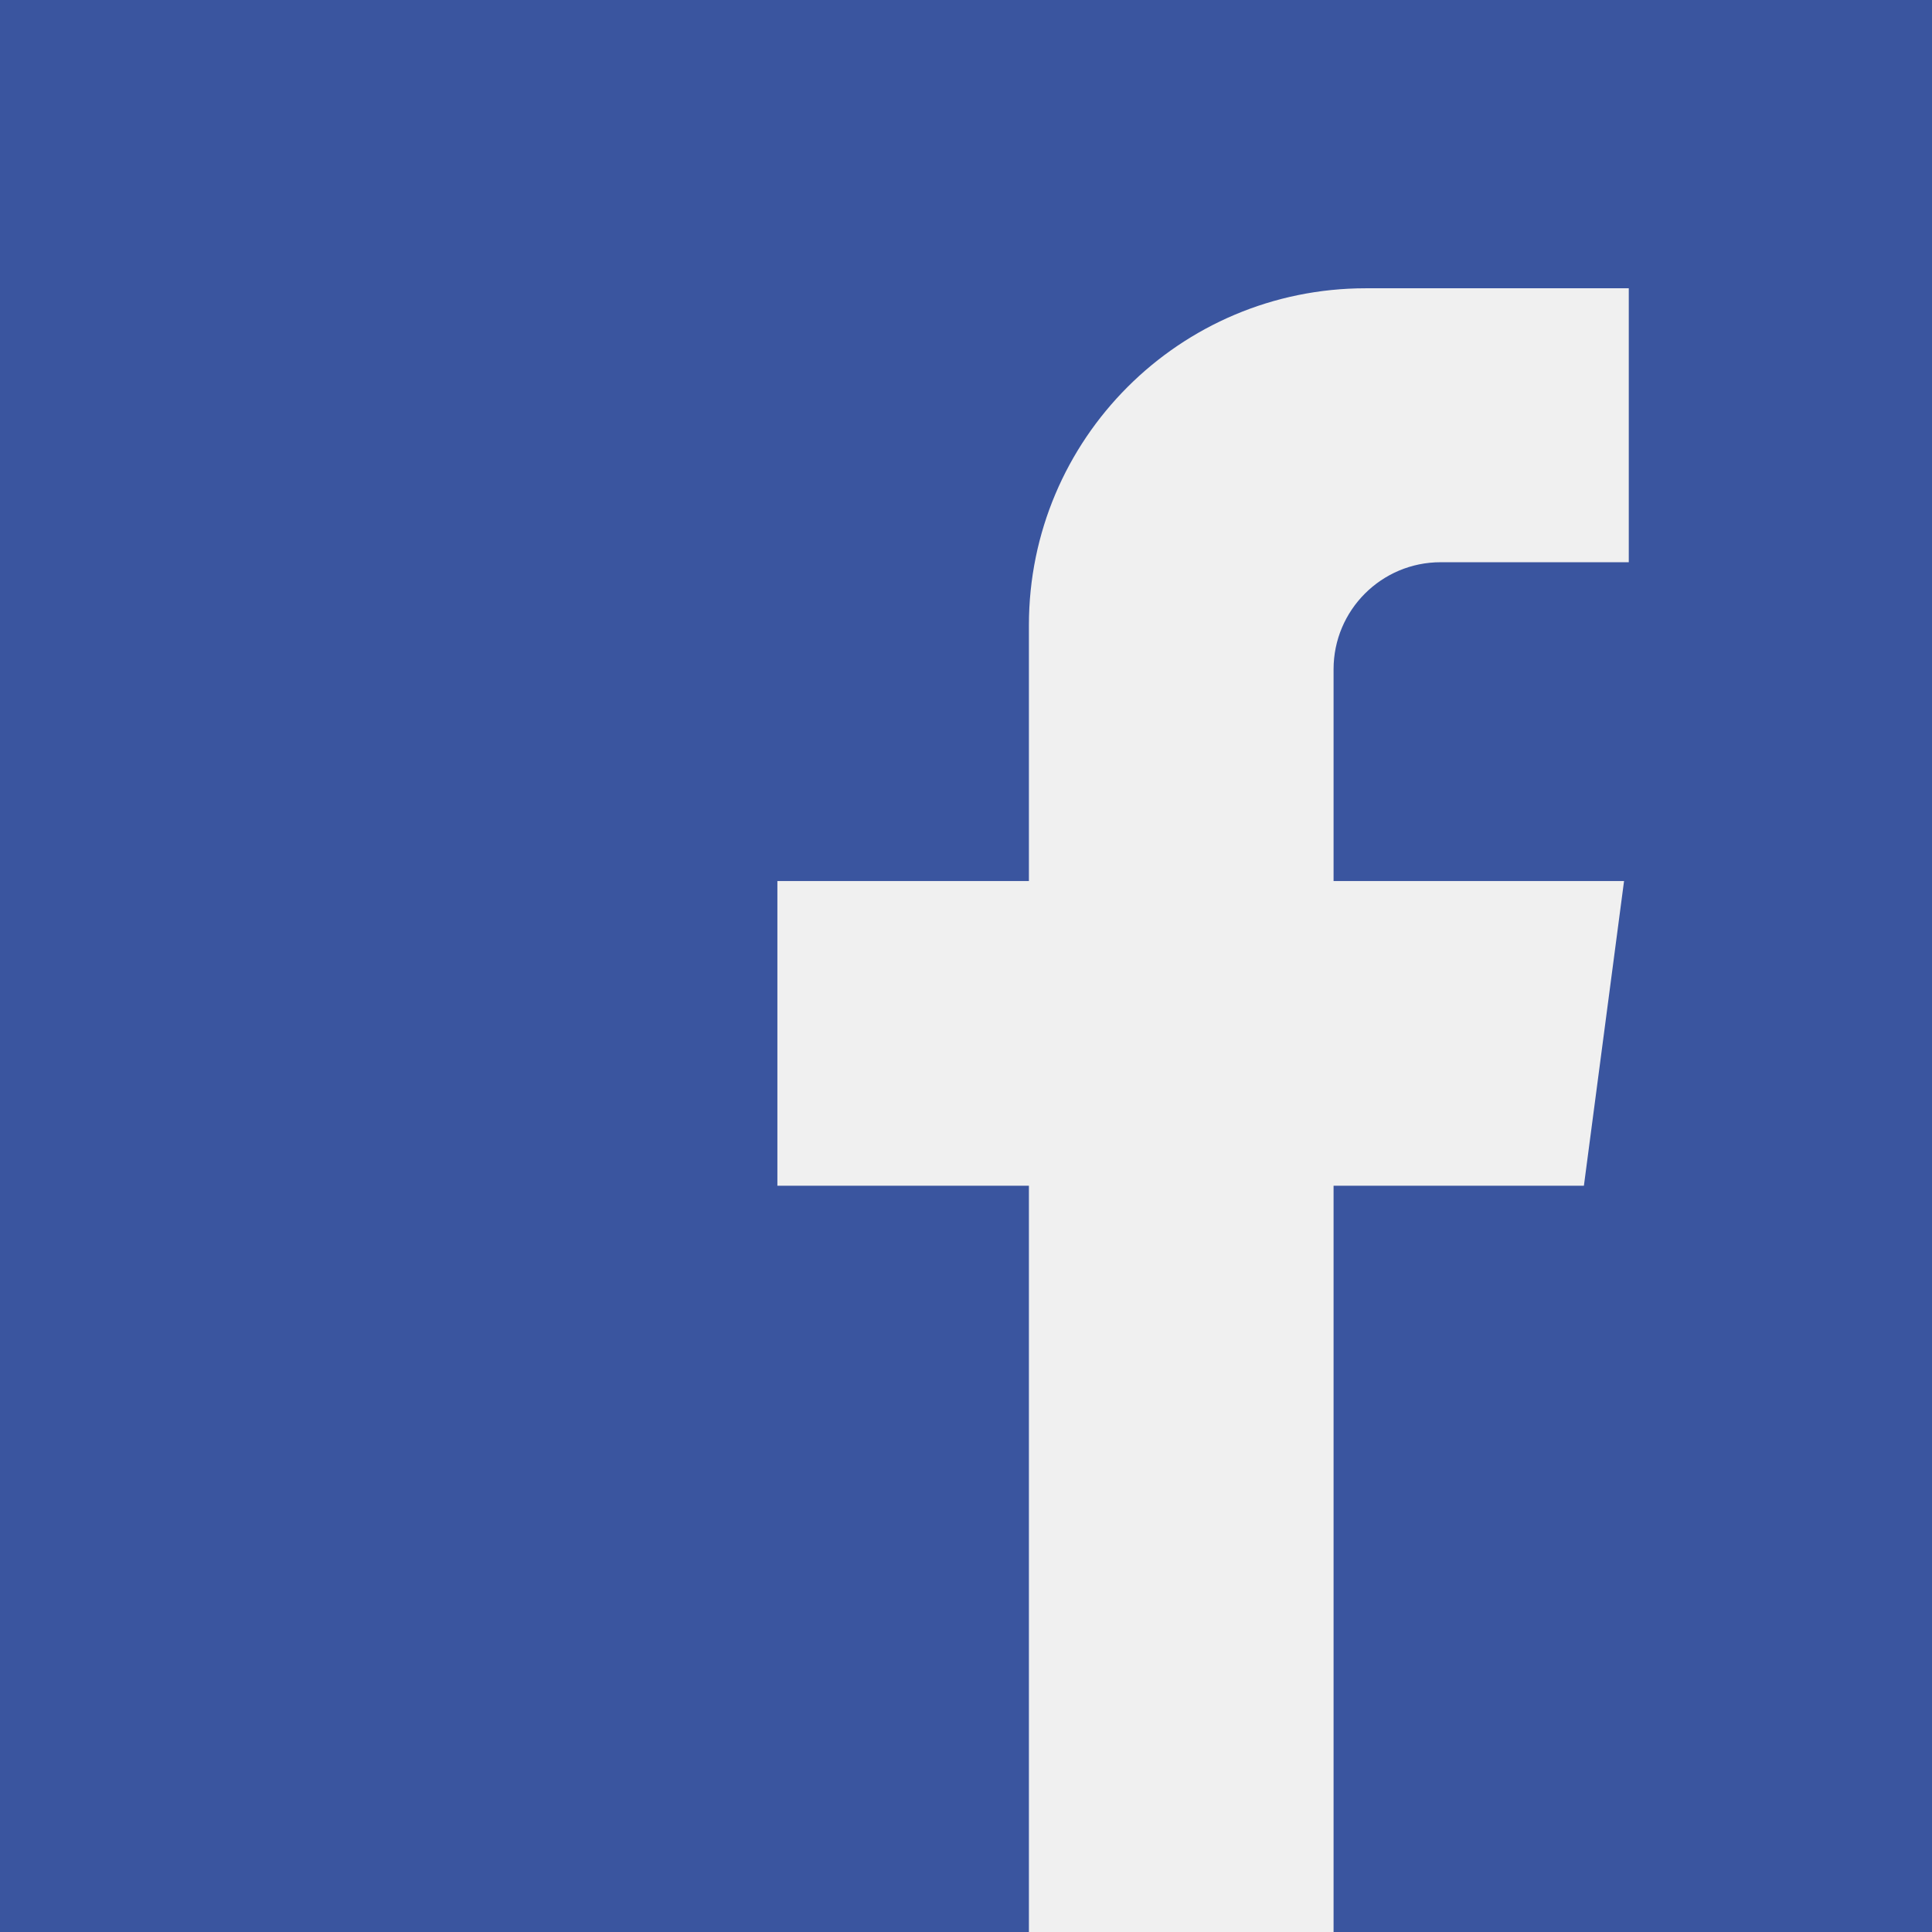
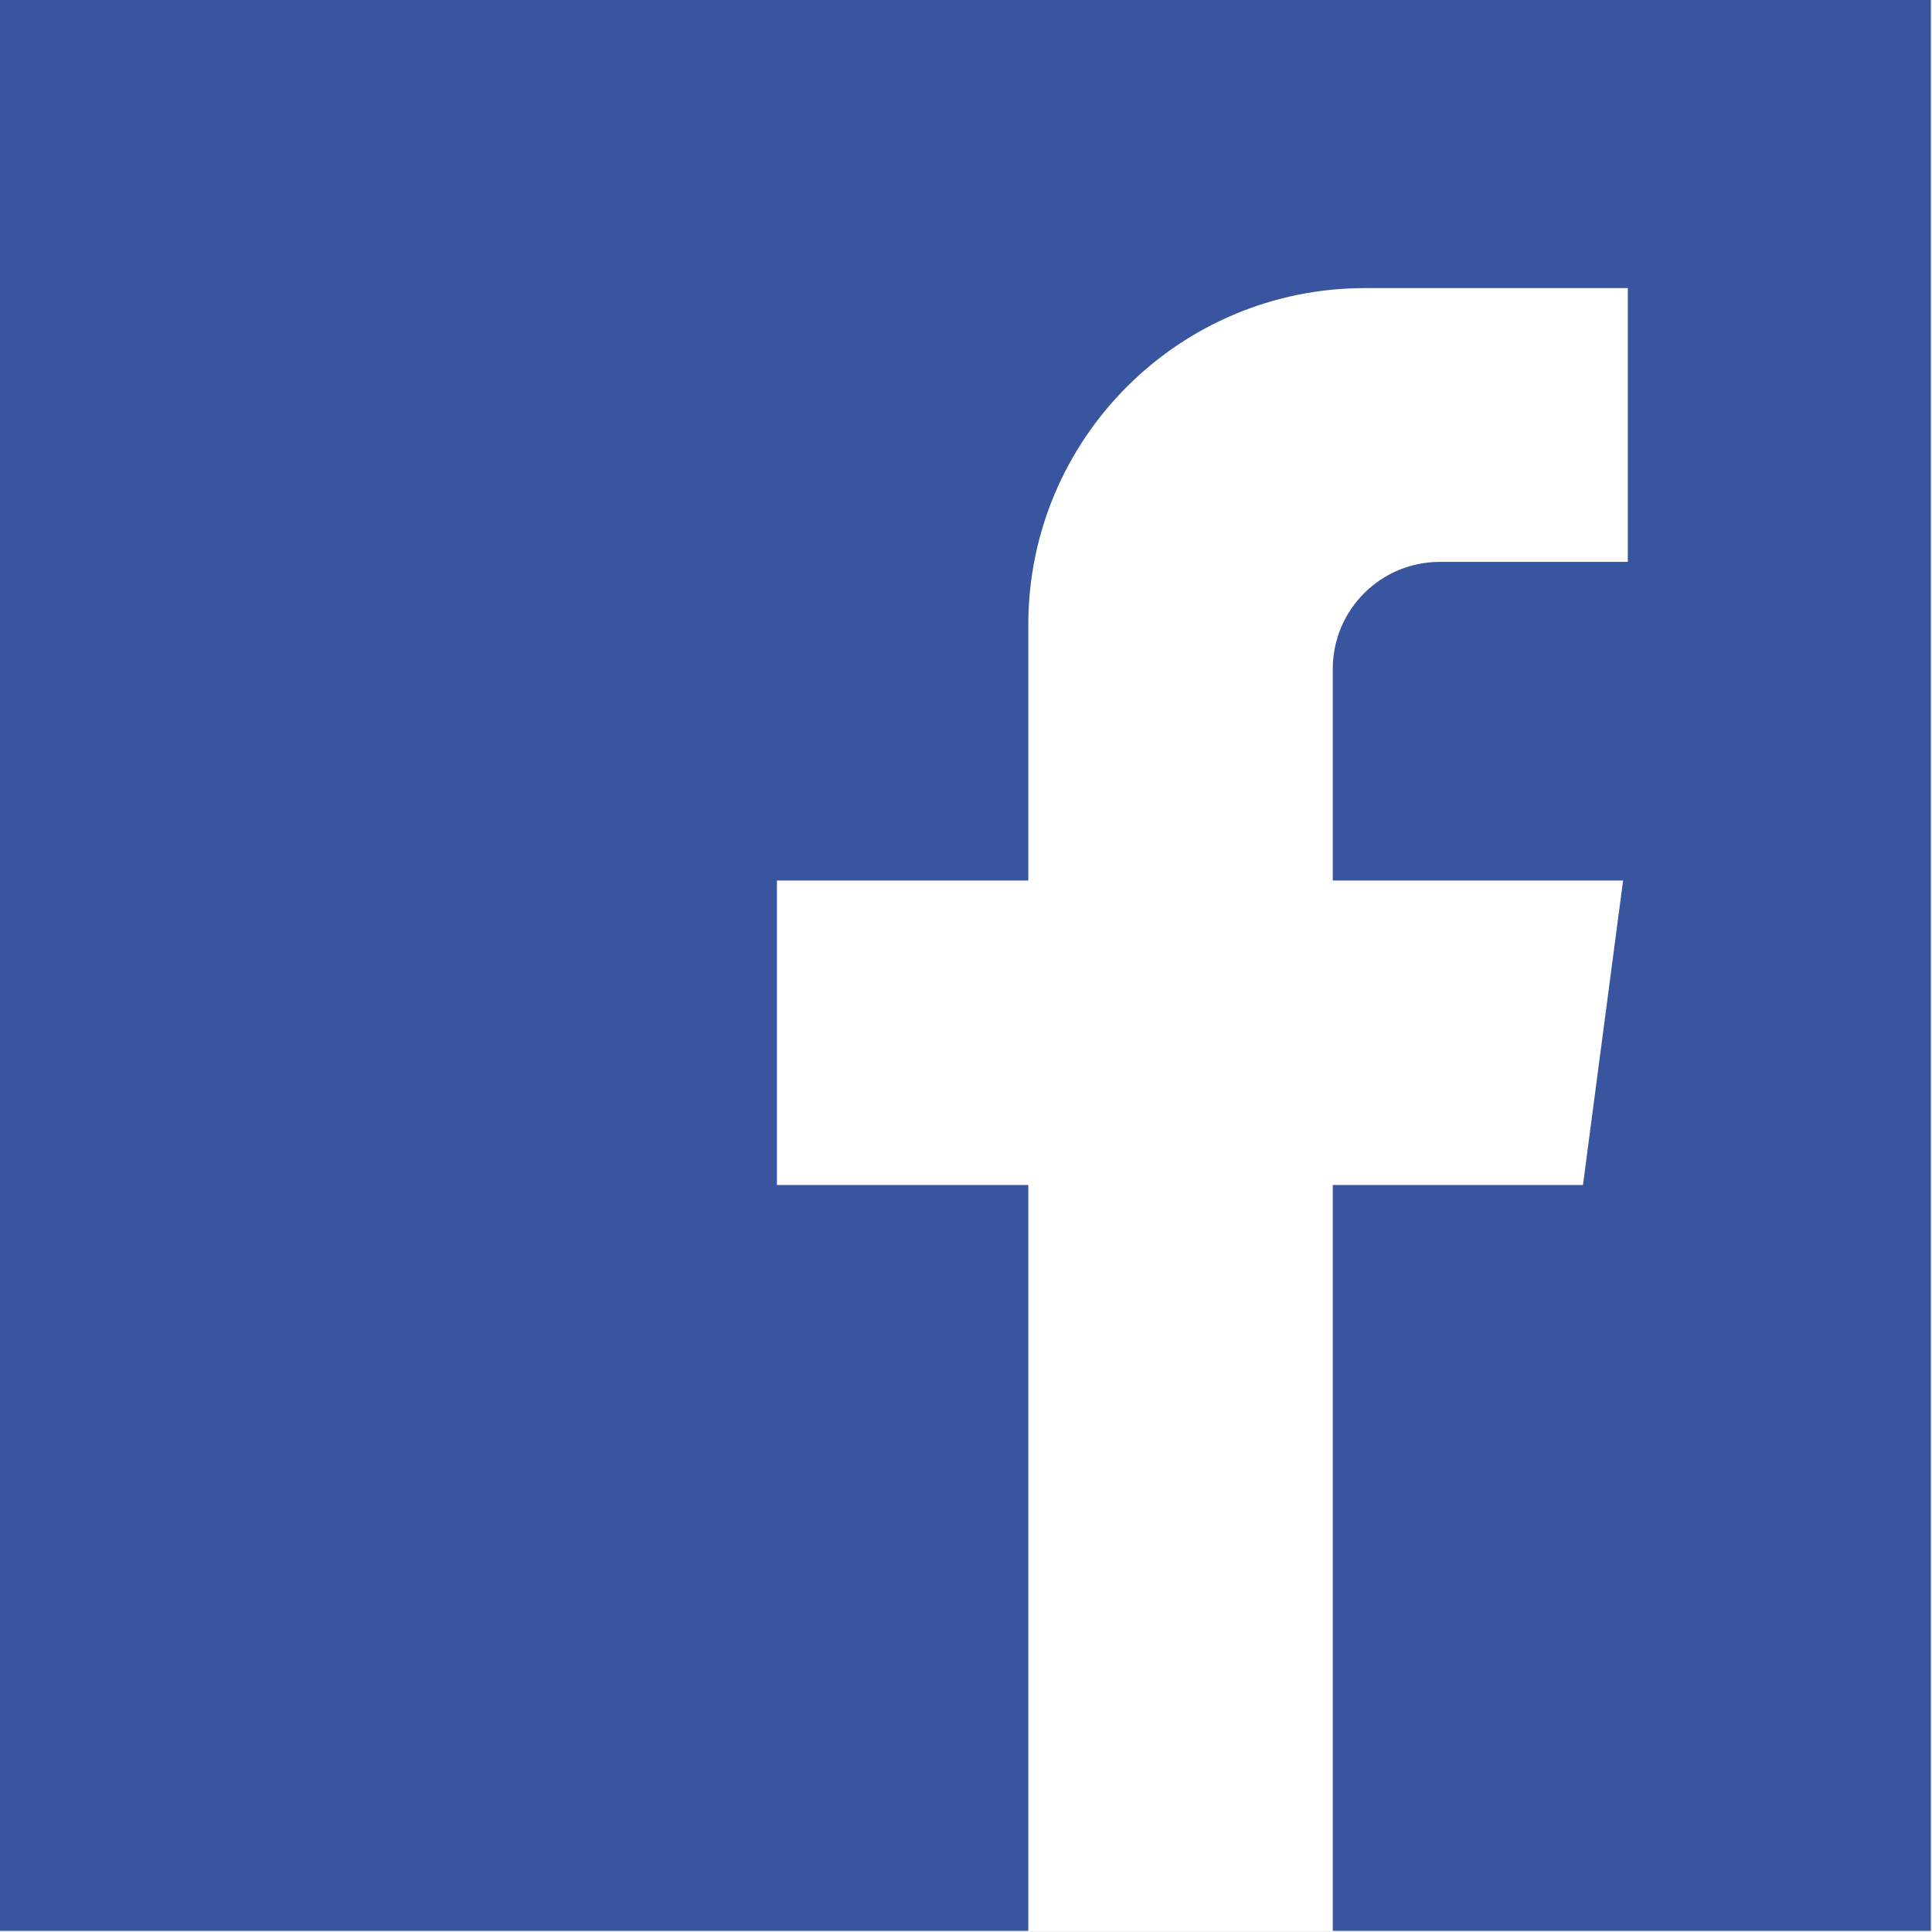
- <svg xmlns="http://www.w3.org/2000/svg" version="1.1" id="Capa_1" x="0px" y="0px" viewBox="0 0 455.73 455.73" style="enable-background:new 0 0 455.73 455.73;" xml:space="preserve">
-   <path style="fill:#3A559F;" d="M0,0v455.73h242.704V279.691h-59.33v-71.864h59.33v-60.353c0-43.893,35.582-79.475,79.475-79.475  h62.025v64.622h-44.382c-13.947,0-25.254,11.307-25.254,25.254v49.953h68.521l-9.47,71.864h-59.051V455.73H455.73V0H0z" />
-   <g>
- </g>
-   <g>
- </g>
-   <g>
- </g>
-   <g>
- </g>
-   <g>
- </g>
-   <g>
- </g>
-   <g>
- </g>
-   <g>
- </g>
-   <g>
- </g>
-   <g>
- </g>
-   <g>
- </g>
-   <g>
- </g>
-   <g>
- </g>
-   <g>
- </g>
-   <g>
- </g>
+ <svg xmlns="http://www.w3.org/2000/svg" width="456" height="456" viewBox="0 0 456 456" fill="none">
+   <g clip-path="url(#clip0)">
+     <rect width="455.73" height="455.73" fill="white" />
+     <path d="M0 0V455.73H242.704V279.691H183.374V207.827H242.704V147.474C242.704 103.581 278.286 67.999 322.179 67.999H384.204V132.621H339.822C325.875 132.621 314.568 143.928 314.568 157.875V207.828H383.089L373.619 279.692H314.568V455.73H455.73V0H0Z" fill="#3A559F" />
+   </g>
+   <defs>
+     <clipPath id="clip0">
+       <rect width="455.73" height="455.73" fill="white" />
+     </clipPath>
+   </defs>
</svg>
